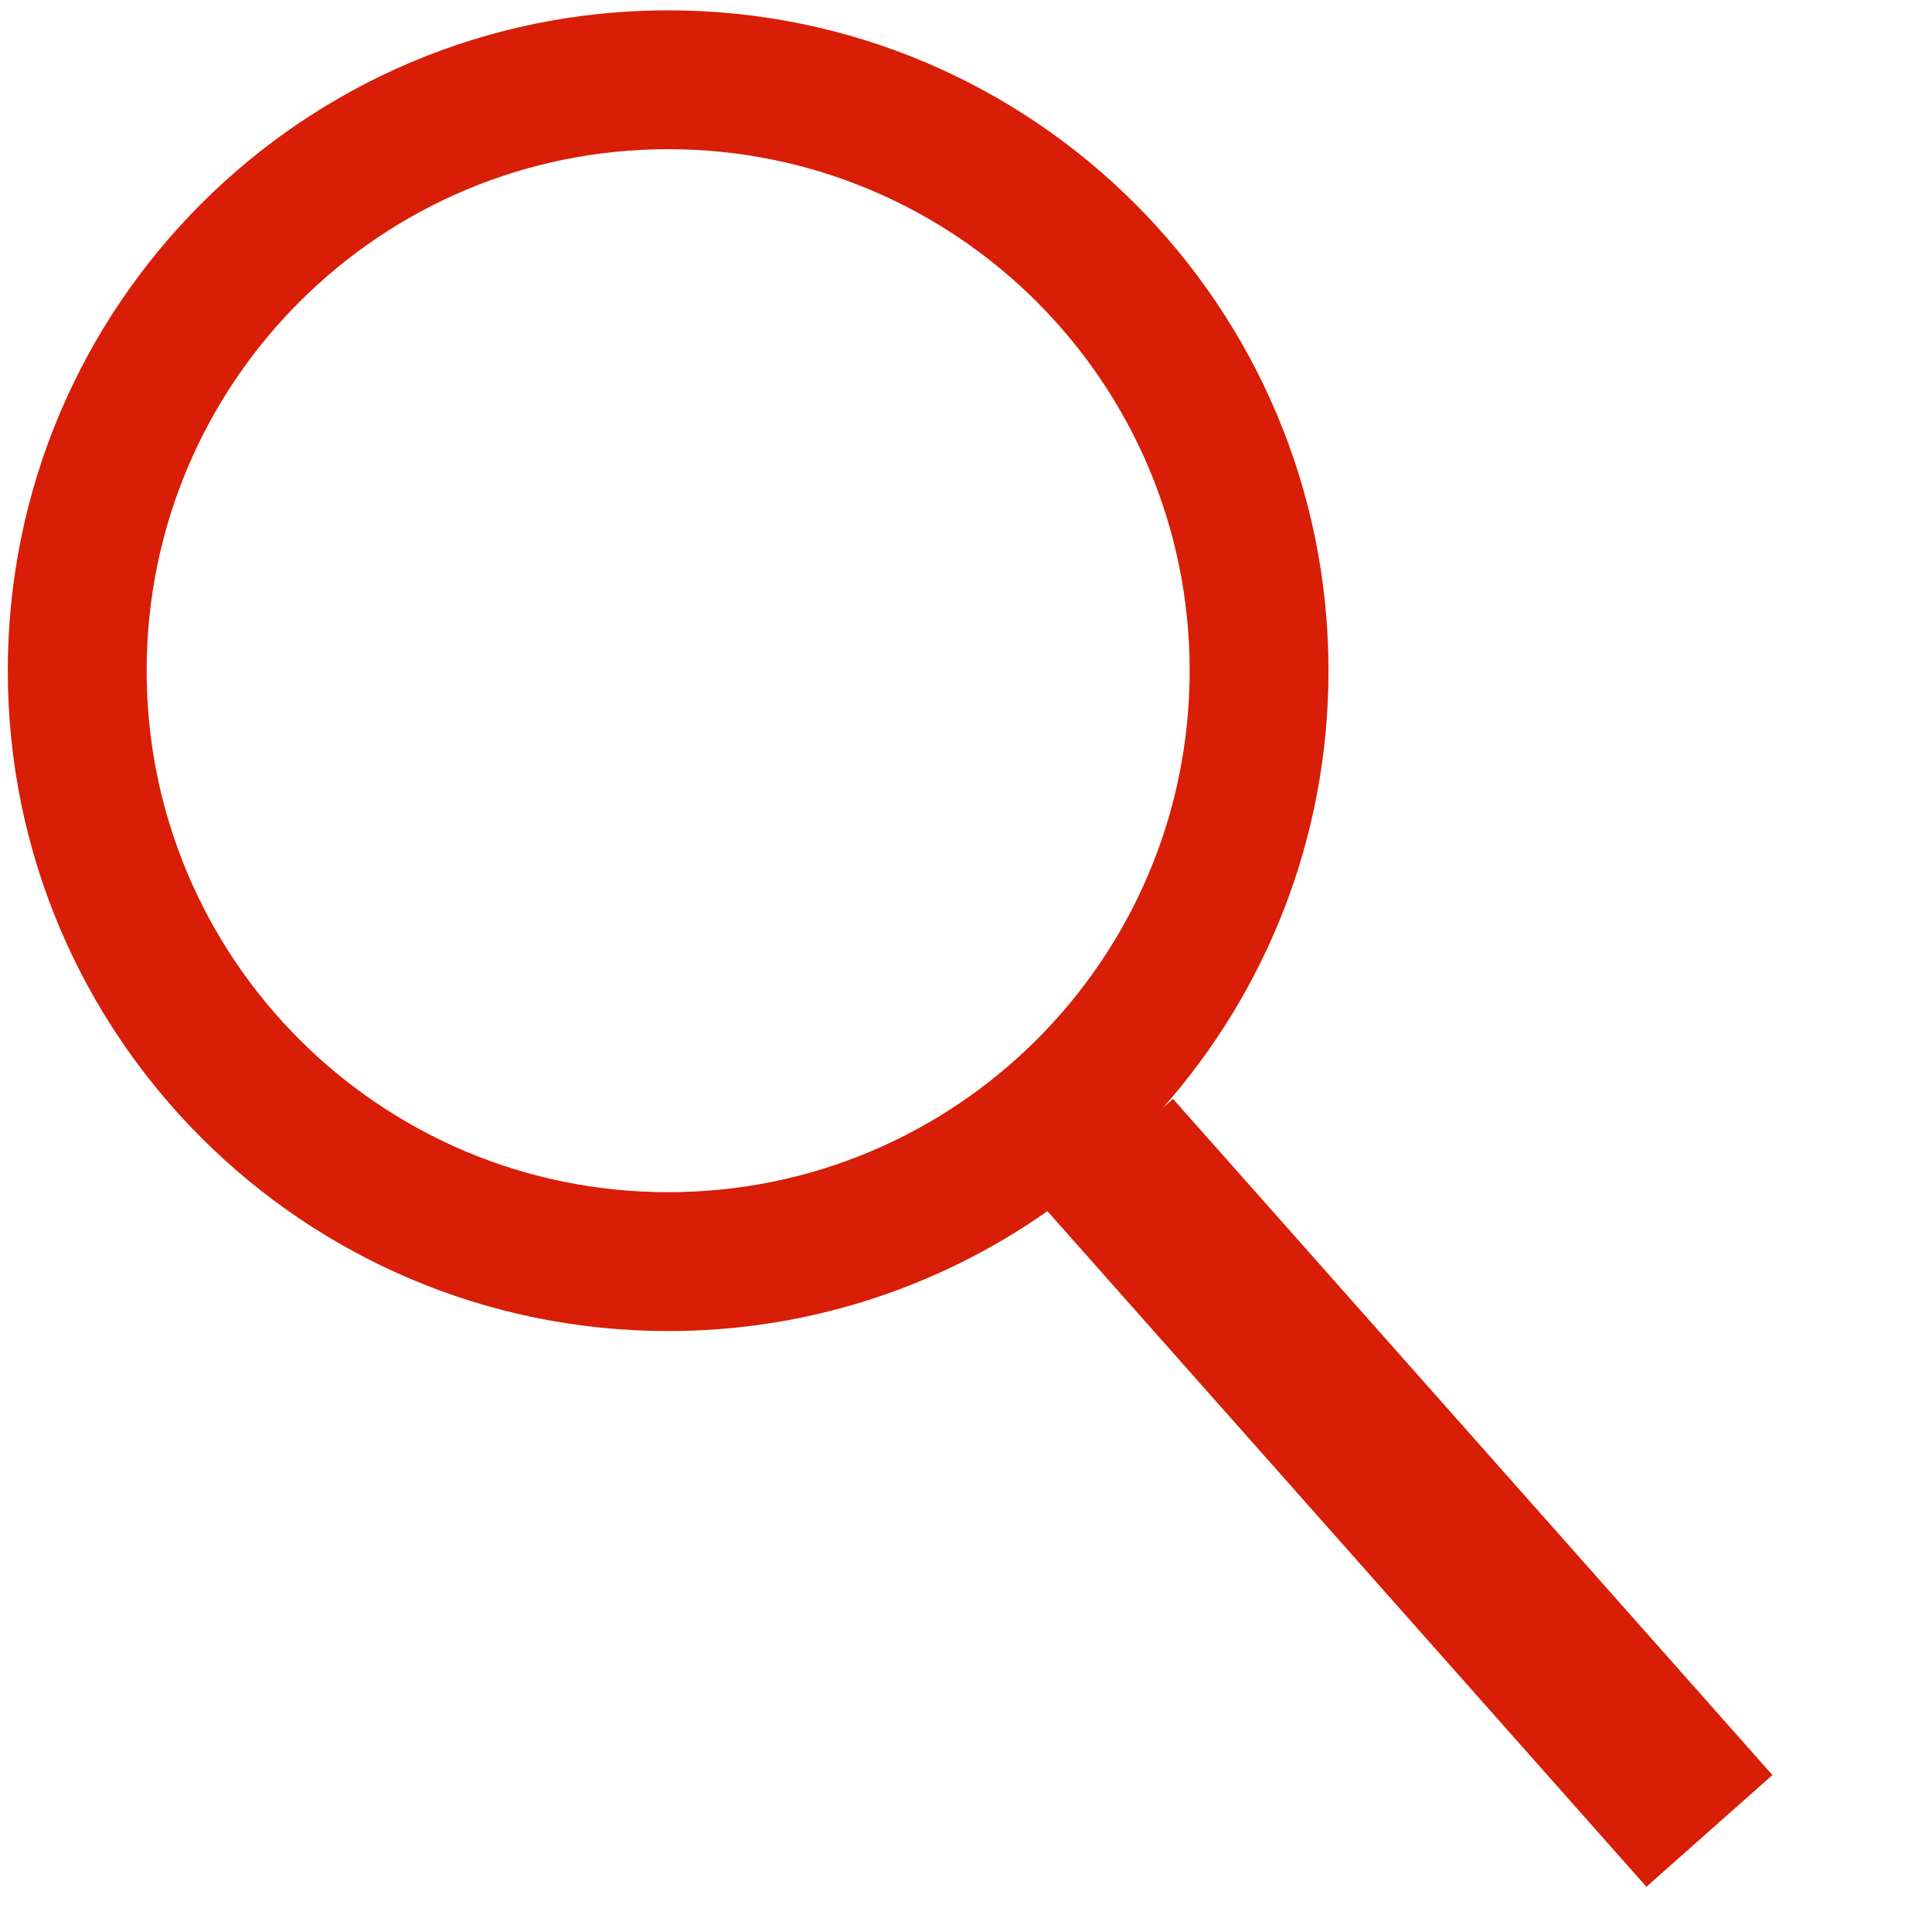
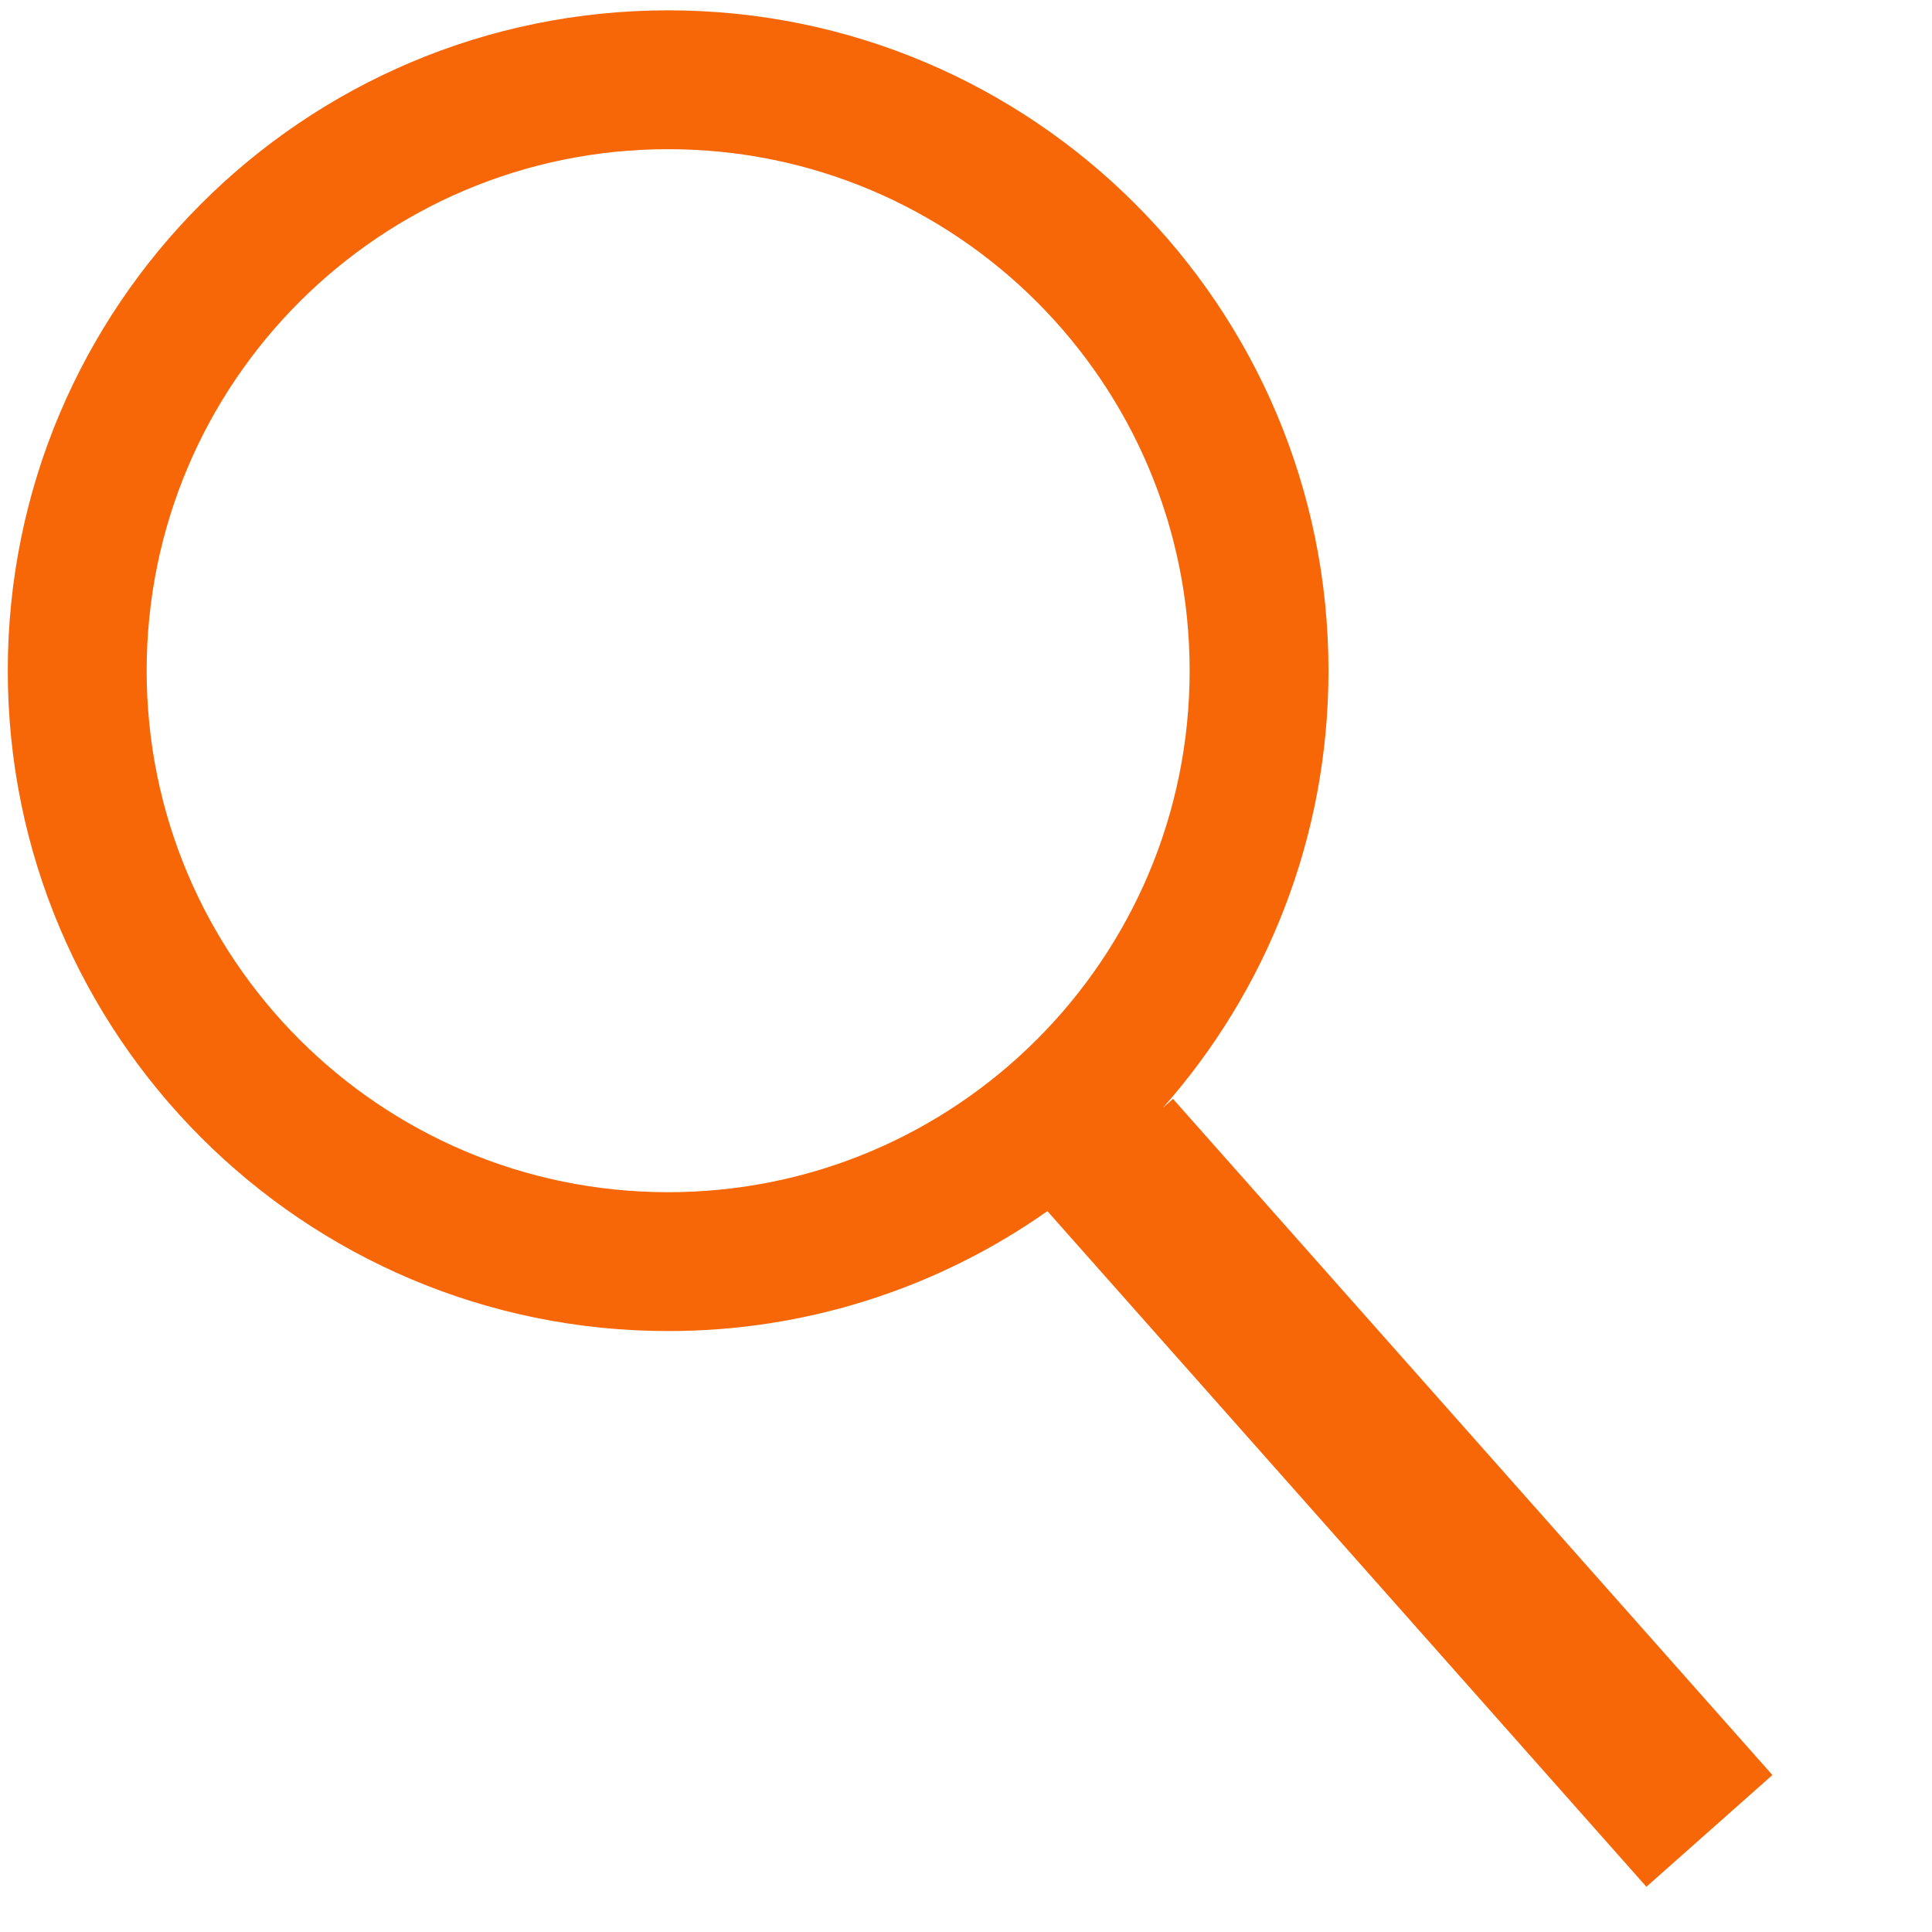
- <svg xmlns="http://www.w3.org/2000/svg" class="icon" width="32" height="32" viewBox="0 0 1024 1024">
-   <path fill="#d81e06" d="M621.711 582.42l-5.283 4.68c54.538-61.716 87.695-142.766 87.695-231.618 0-193.3-156.703-350.004-349.993-350.004S4.127 162.181 4.127 355.482 160.829 705.485 354.13 705.485a348.283 348.283 0 0 0 201.011-63.56l317.491 358.103 66.786-59.228L621.71 582.42zM354.13 631.89c-152.648 0-276.398-123.74-276.398-276.408 0-152.648 123.75-276.409 276.398-276.409 152.658 0 276.408 123.76 276.408 276.409 0 152.668-123.74 276.408-276.408 276.408z" />
+ <svg xmlns="http://www.w3.org/2000/svg" class="icon" width="32px" height="32.00px" viewBox="0 0 1024 1024" version="1.1">
+   <path fill="#f76707" d="M621.711 582.42l-5.284 4.68c54.538-61.716 87.695-142.766 87.695-231.619 0-193.3-156.703-350.003-349.993-350.003S4.127 162.181 4.127 355.482s156.703 350.003 350.003 350.003a348.283 348.283 0 0 0 201.011-63.56l317.491 358.103 66.785-59.228-317.706-358.38z m-267.581 49.469c-152.648 0-276.398-123.74-276.398-276.408 0-152.648 123.75-276.408 276.398-276.408 152.658 0 276.408 123.761 276.408 276.408 0 152.668-123.74 276.408-276.408 276.408z" />
</svg>
